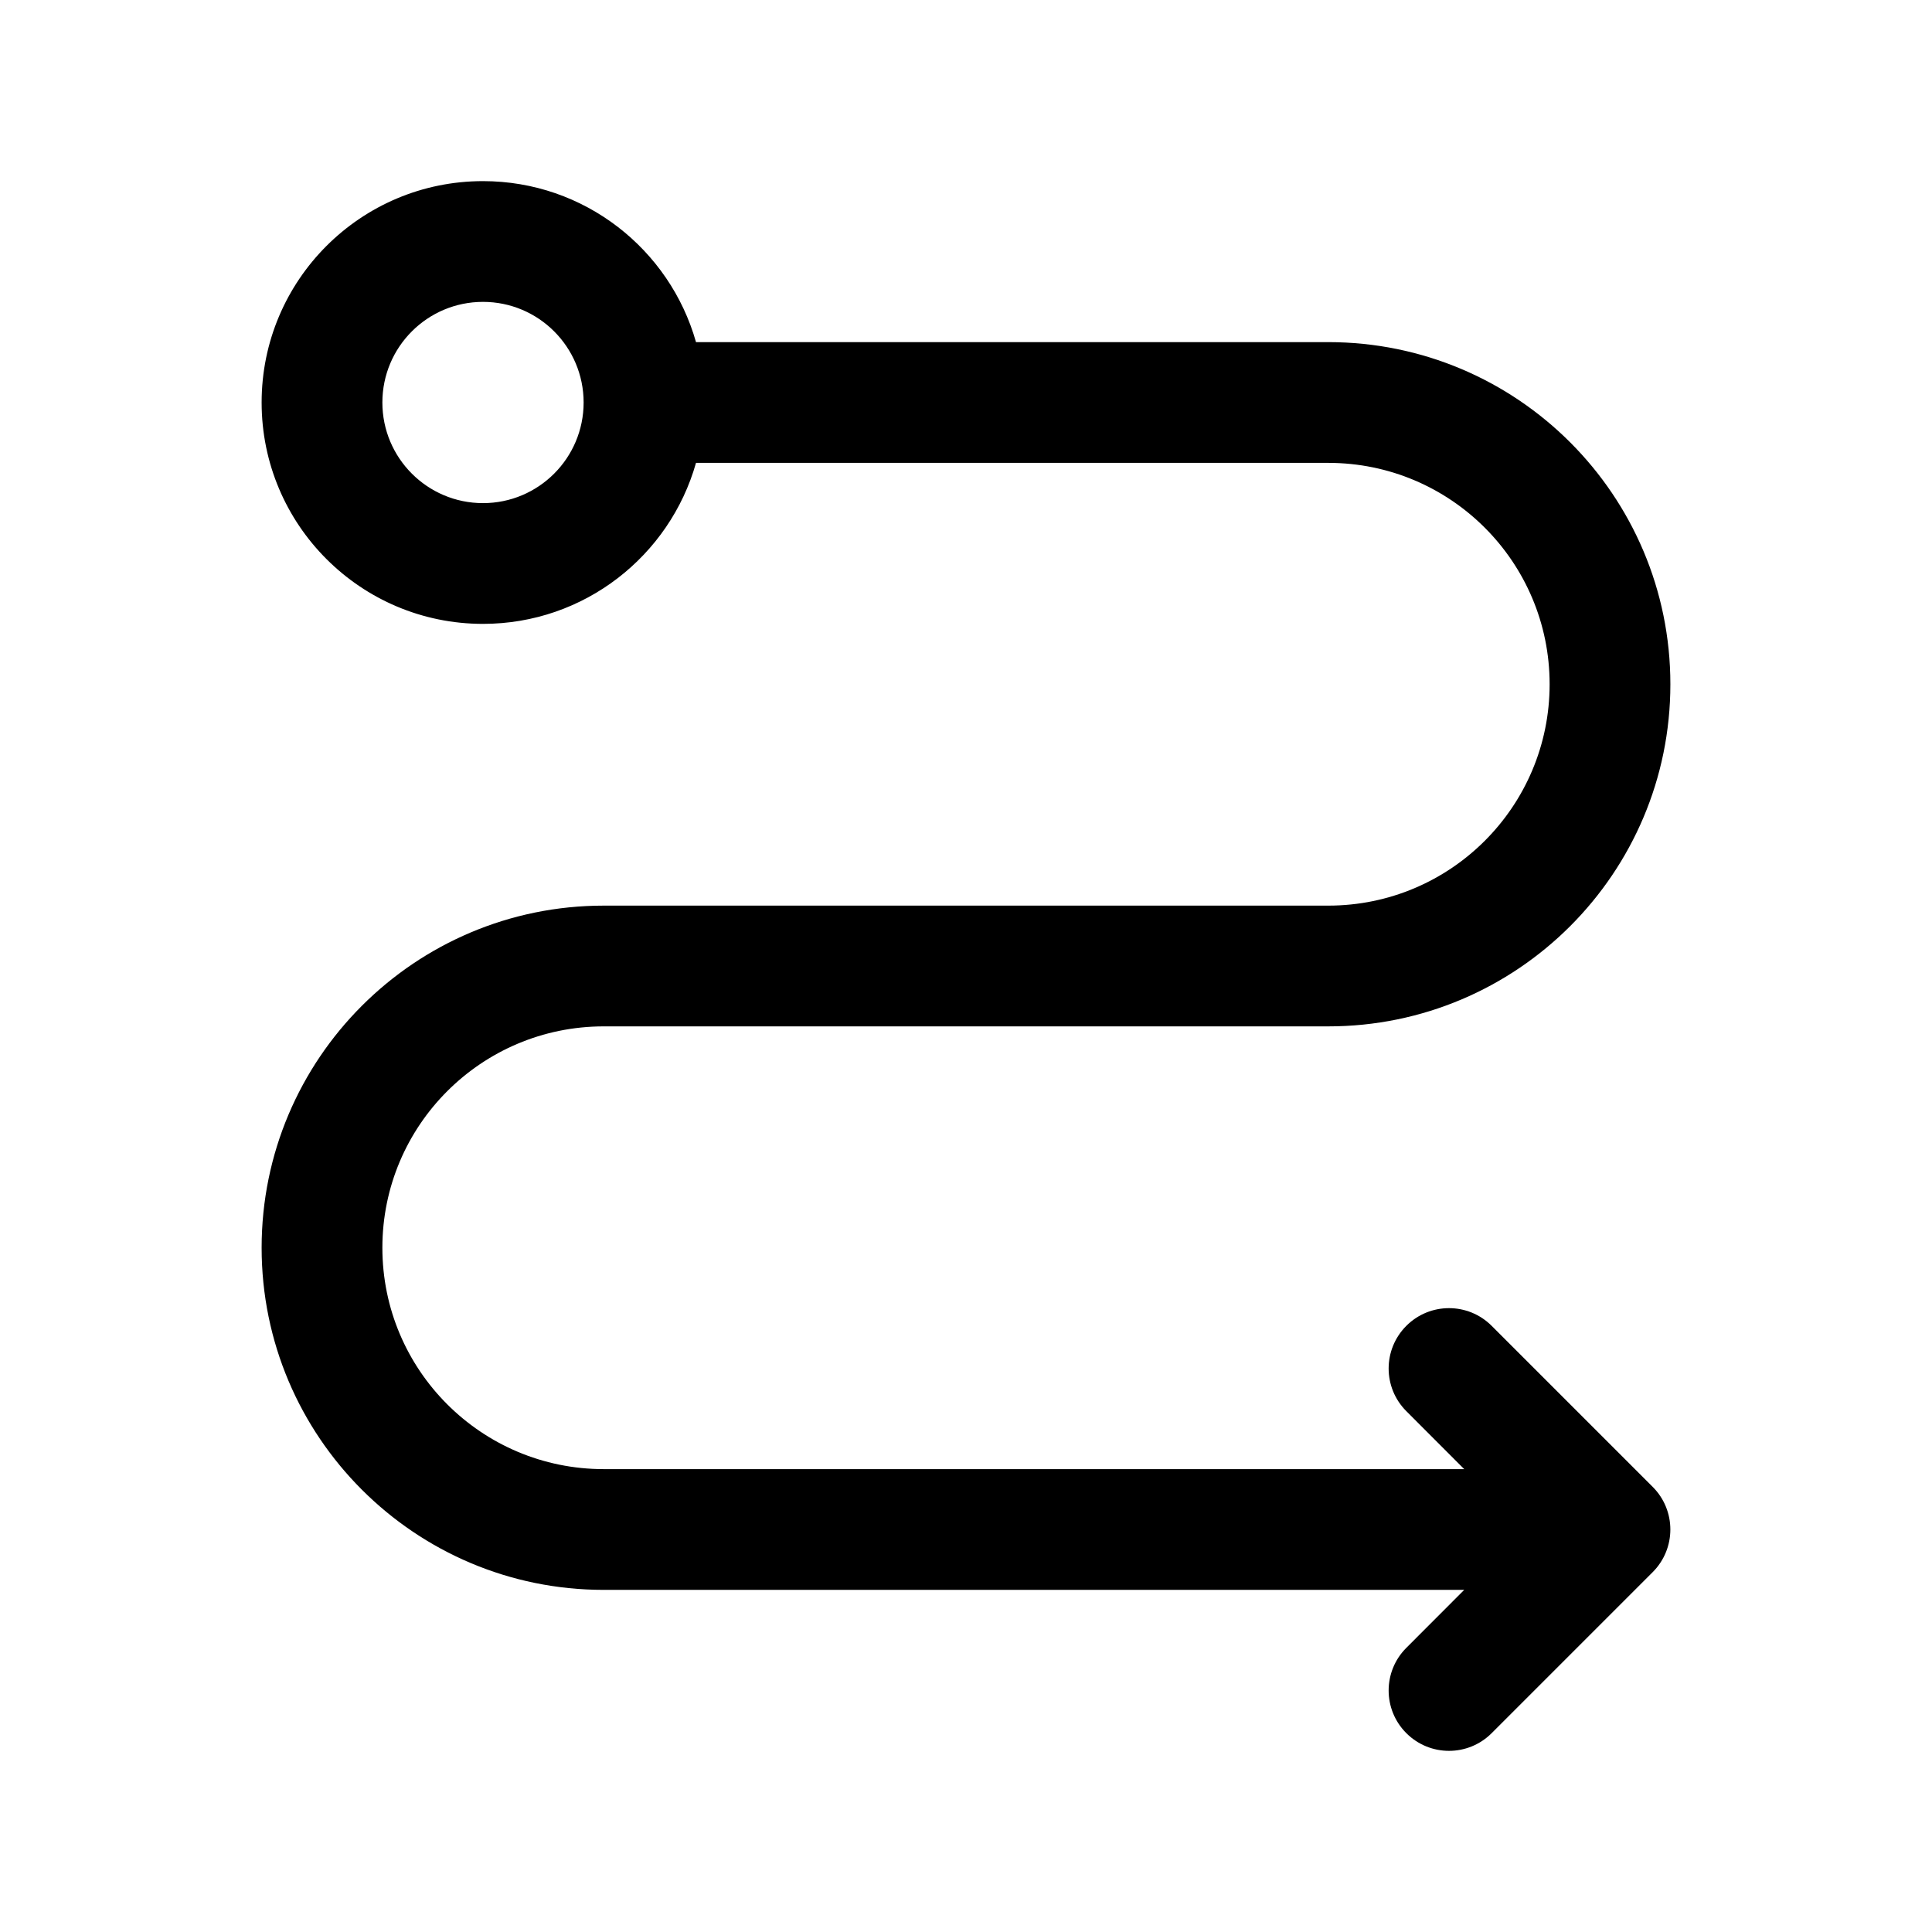
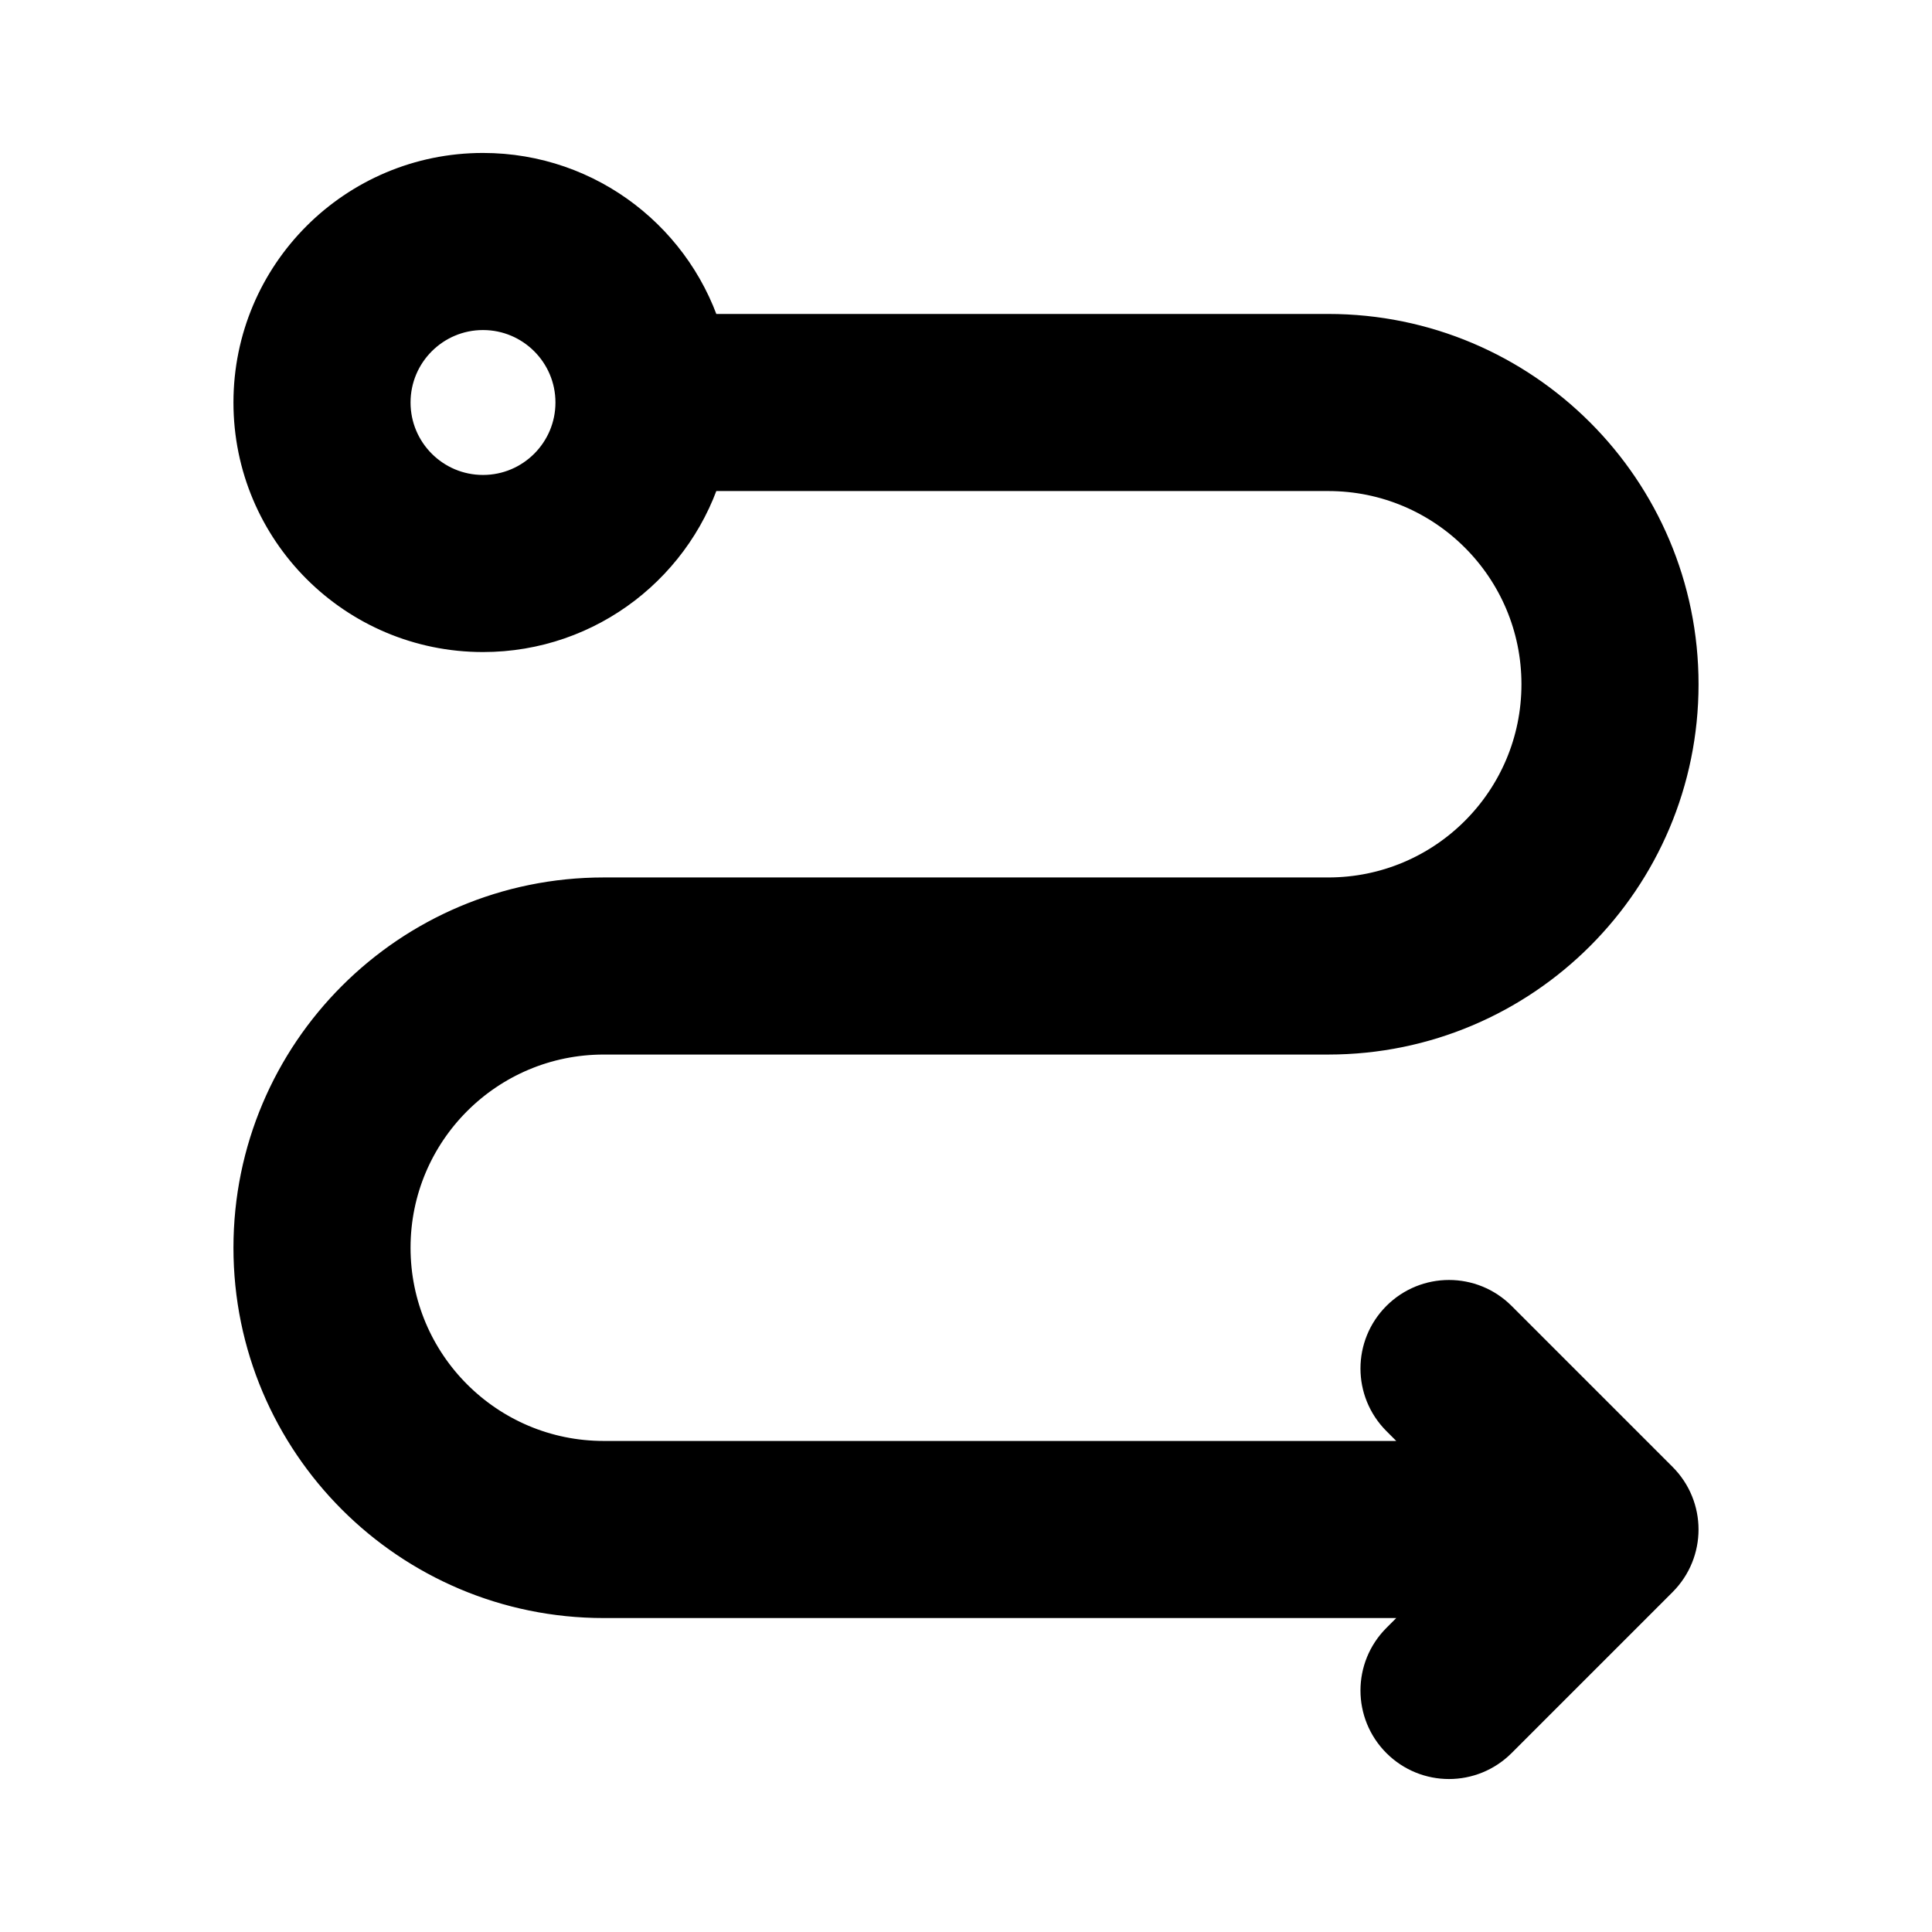
<svg xmlns="http://www.w3.org/2000/svg" width="24" height="24" viewBox="0 0 24 24" fill="none">
-   <path fill-rule="evenodd" clip-rule="evenodd" d="M6 3.75C5.31 3.75 4.75 4.31 4.75 5C4.75 5.69 5.31 6.25 6 6.25C6.69 6.25 7.25 5.69 7.25 5C7.25 4.31 6.69 3.75 6 3.75ZM3.25 5C3.25 3.481 4.481 2.25 6 2.25C7.259 2.25 8.32 3.096 8.646 4.25H16.5C18.847 4.25 20.75 6.153 20.75 8.5C20.75 10.847 18.847 12.75 16.5 12.75H7.5C5.981 12.75 4.75 13.981 4.75 15.5C4.75 17.019 5.981 18.25 7.5 18.25H18.189L17.47 17.53C17.177 17.237 17.177 16.763 17.47 16.47C17.763 16.177 18.237 16.177 18.53 16.47L20.53 18.47C20.823 18.763 20.823 19.237 20.53 19.53L18.53 21.53C18.237 21.823 17.763 21.823 17.47 21.53C17.177 21.237 17.177 20.763 17.47 20.47L18.189 19.75H7.5C5.153 19.75 3.25 17.847 3.25 15.5C3.25 13.153 5.153 11.25 7.5 11.25H16.5C18.019 11.25 19.25 10.019 19.25 8.5C19.25 6.981 18.019 5.75 16.5 5.75H8.646C8.32 6.904 7.259 7.75 6 7.75C4.481 7.75 3.25 6.519 3.25 5Z" fill="#000000" />
+   <g stroke="#000000" stroke-width="0.7" stroke-linejoin="round" stroke-linecap="round">
+     <path fill-rule="evenodd" clip-rule="evenodd" d="M6 3.75C5.31 3.75 4.75 4.31 4.75 5C4.75 5.69 5.31 6.25 6 6.25C6.69 6.25 7.25 5.69 7.25 5C7.25 4.31 6.69 3.75 6 3.75ZM3.25 5C3.25 3.481 4.481 2.25 6 2.25C7.259 2.25 8.32 3.096 8.646 4.25H16.5C18.847 4.25 20.75 6.153 20.75 8.5C20.75 10.847 18.847 12.75 16.5 12.75H7.5C5.981 12.75 4.75 13.981 4.75 15.5C4.75 17.019 5.981 18.25 7.5 18.25H18.189L17.47 17.53C17.177 17.237 17.177 16.763 17.47 16.47C17.763 16.177 18.237 16.177 18.53 16.47L20.53 18.47C20.823 18.763 20.823 19.237 20.53 19.53L18.53 21.53C18.237 21.823 17.763 21.823 17.47 21.53C17.177 21.237 17.177 20.763 17.47 20.47L18.189 19.75H7.5C5.153 19.75 3.25 17.847 3.25 15.5C3.25 13.153 5.153 11.25 7.5 11.25H16.5C18.019 11.25 19.25 10.019 19.25 8.5C19.25 6.981 18.019 5.75 16.5 5.75H8.646C8.32 6.904 7.259 7.75 6 7.75C4.481 7.75 3.25 6.519 3.25 5Z" fill="#000000" />
+   </g>
</svg>
